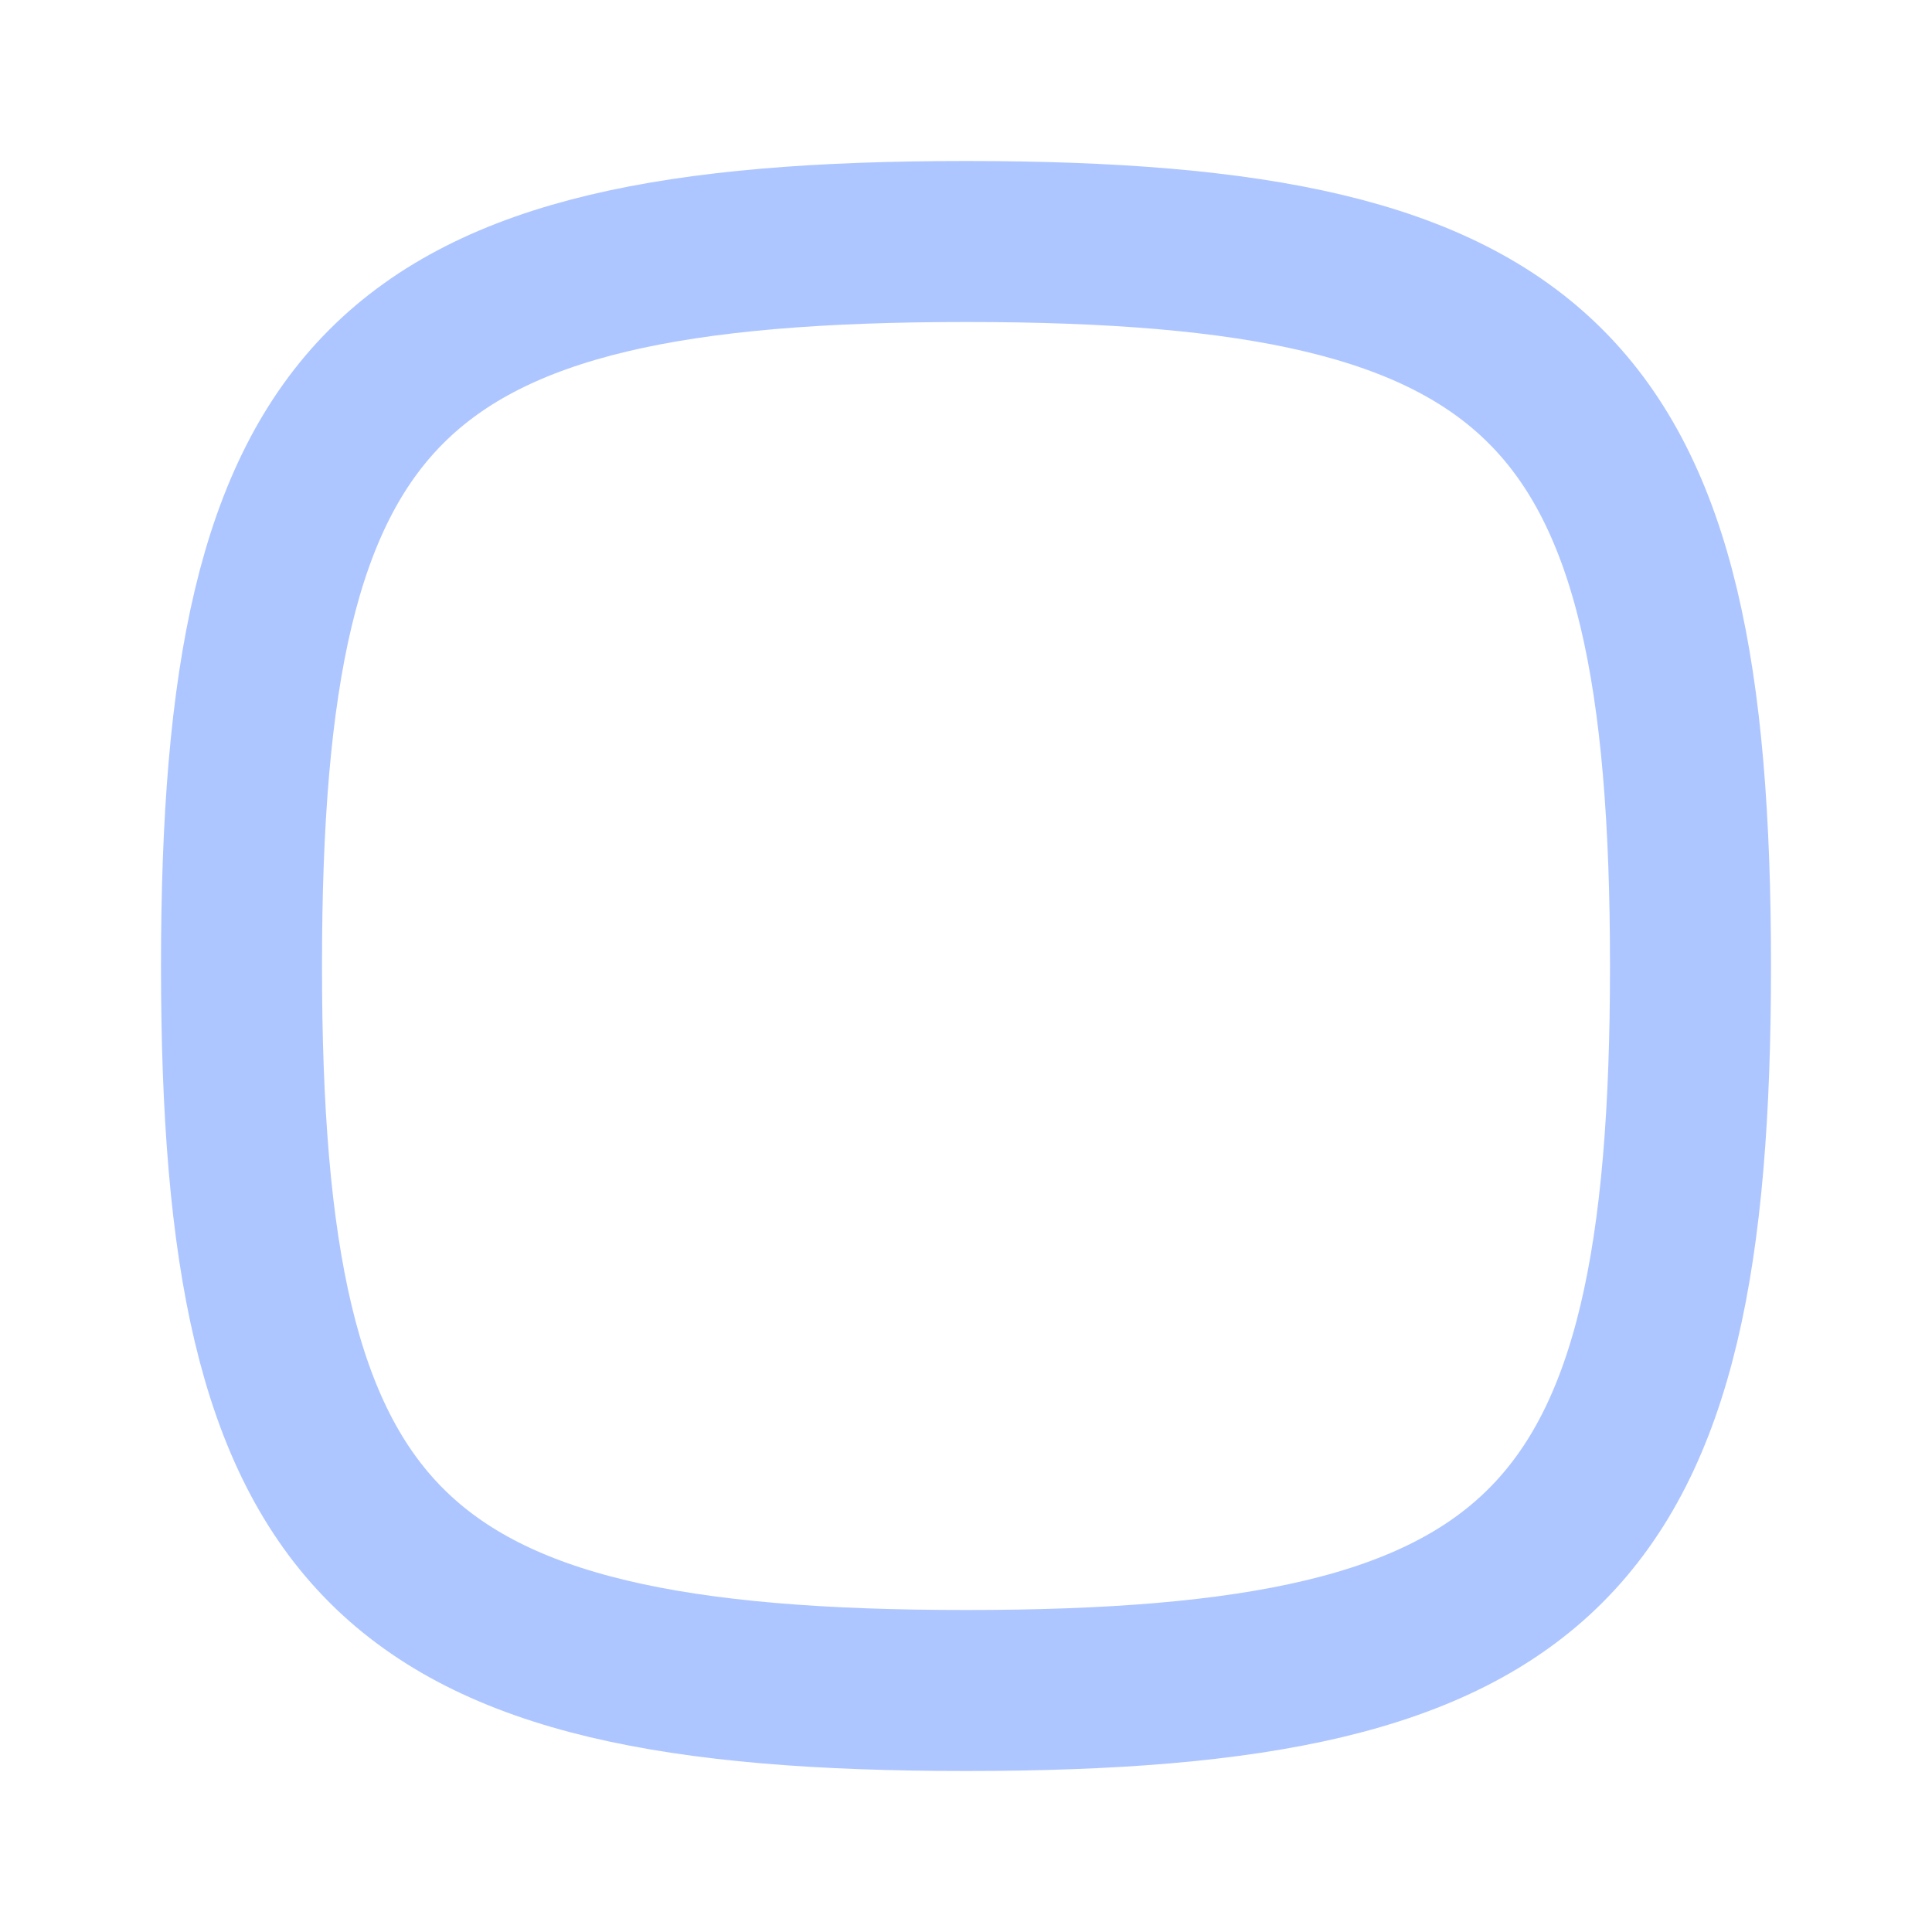
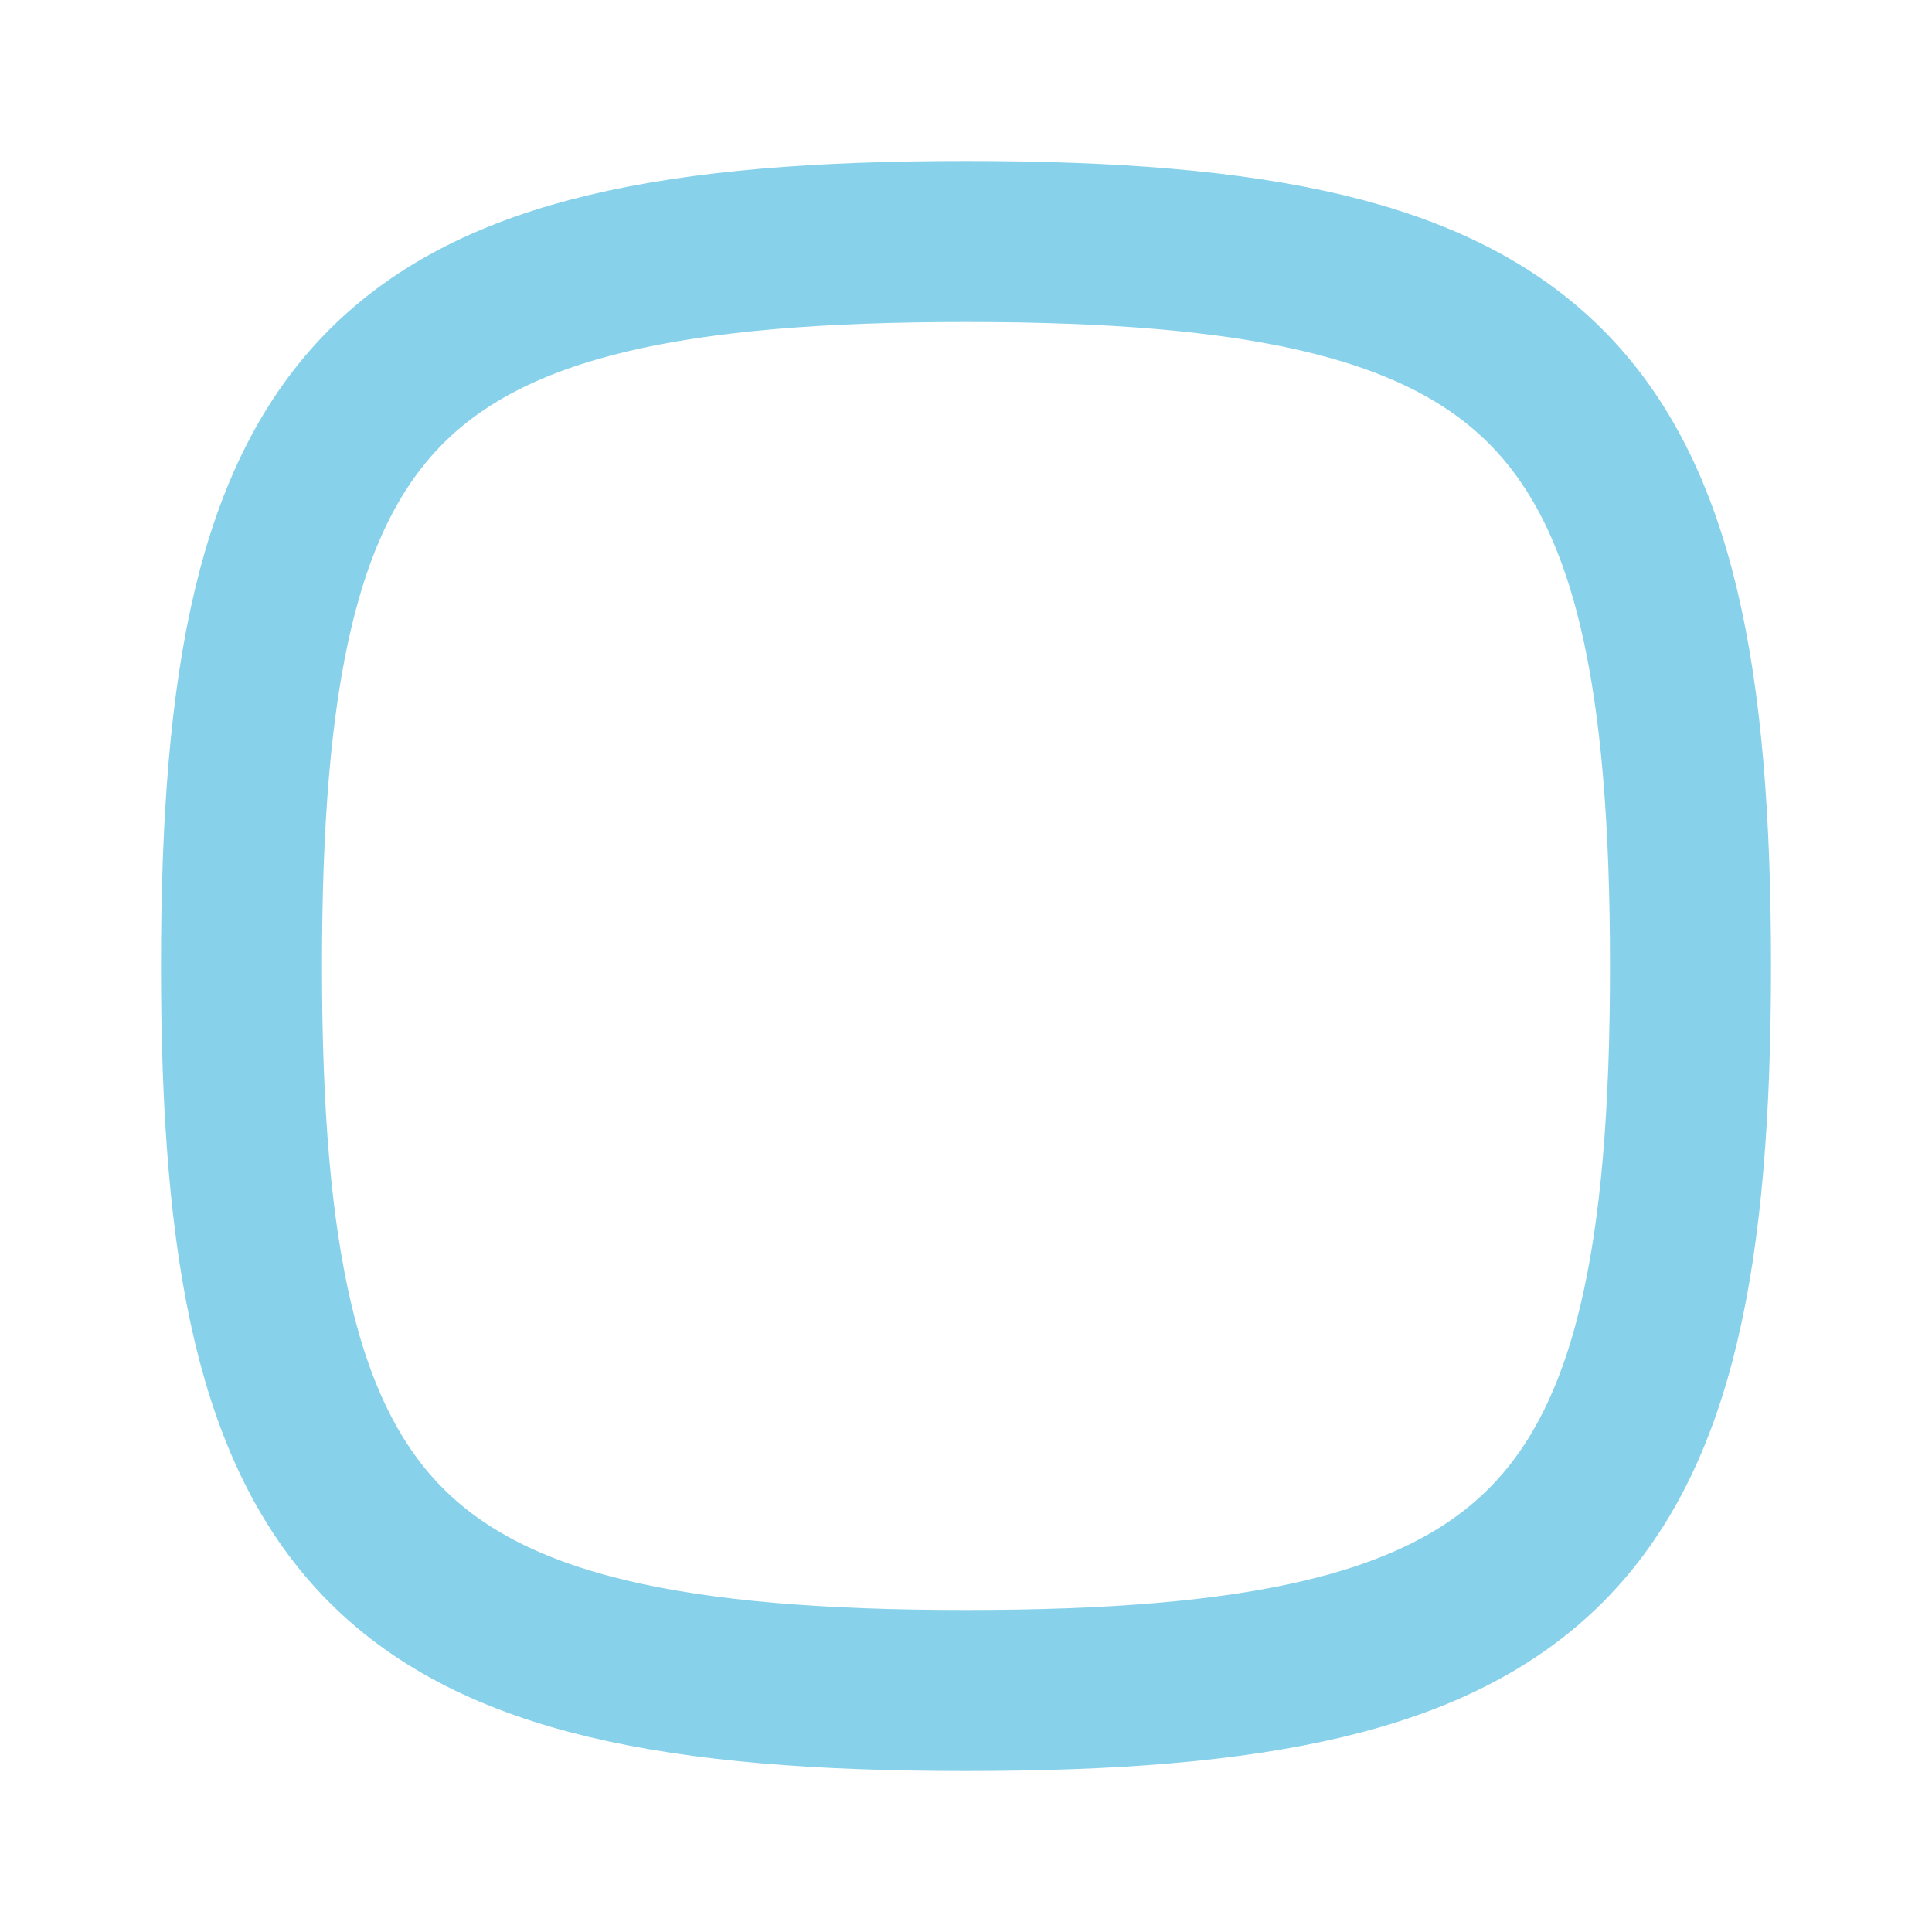
- <svg xmlns="http://www.w3.org/2000/svg" width="24" height="24" viewBox="0 0 24 24" fill="none" stroke="#aec6ff" stroke-width="2" stroke-linecap="round" stroke-linejoin="round" class="icon icon-tabler icons-tabler-outline icon-tabler-square-rounded">
+ <svg xmlns="http://www.w3.org/2000/svg" width="24" height="24" viewBox="0 0 24 24" fill="none" stroke="#87d1ea" stroke-width="2" stroke-linecap="round" stroke-linejoin="round" class="icon icon-tabler icons-tabler-outline icon-tabler-square-rounded">
  <path stroke="none" d="M0 0h24v24H0z" fill="none" />
  <path d="M12 3c7.2 0 9 1.8 9 9s-1.8 9 -9 9s-9 -1.8 -9 -9s1.8 -9 9 -9z" />
</svg>
